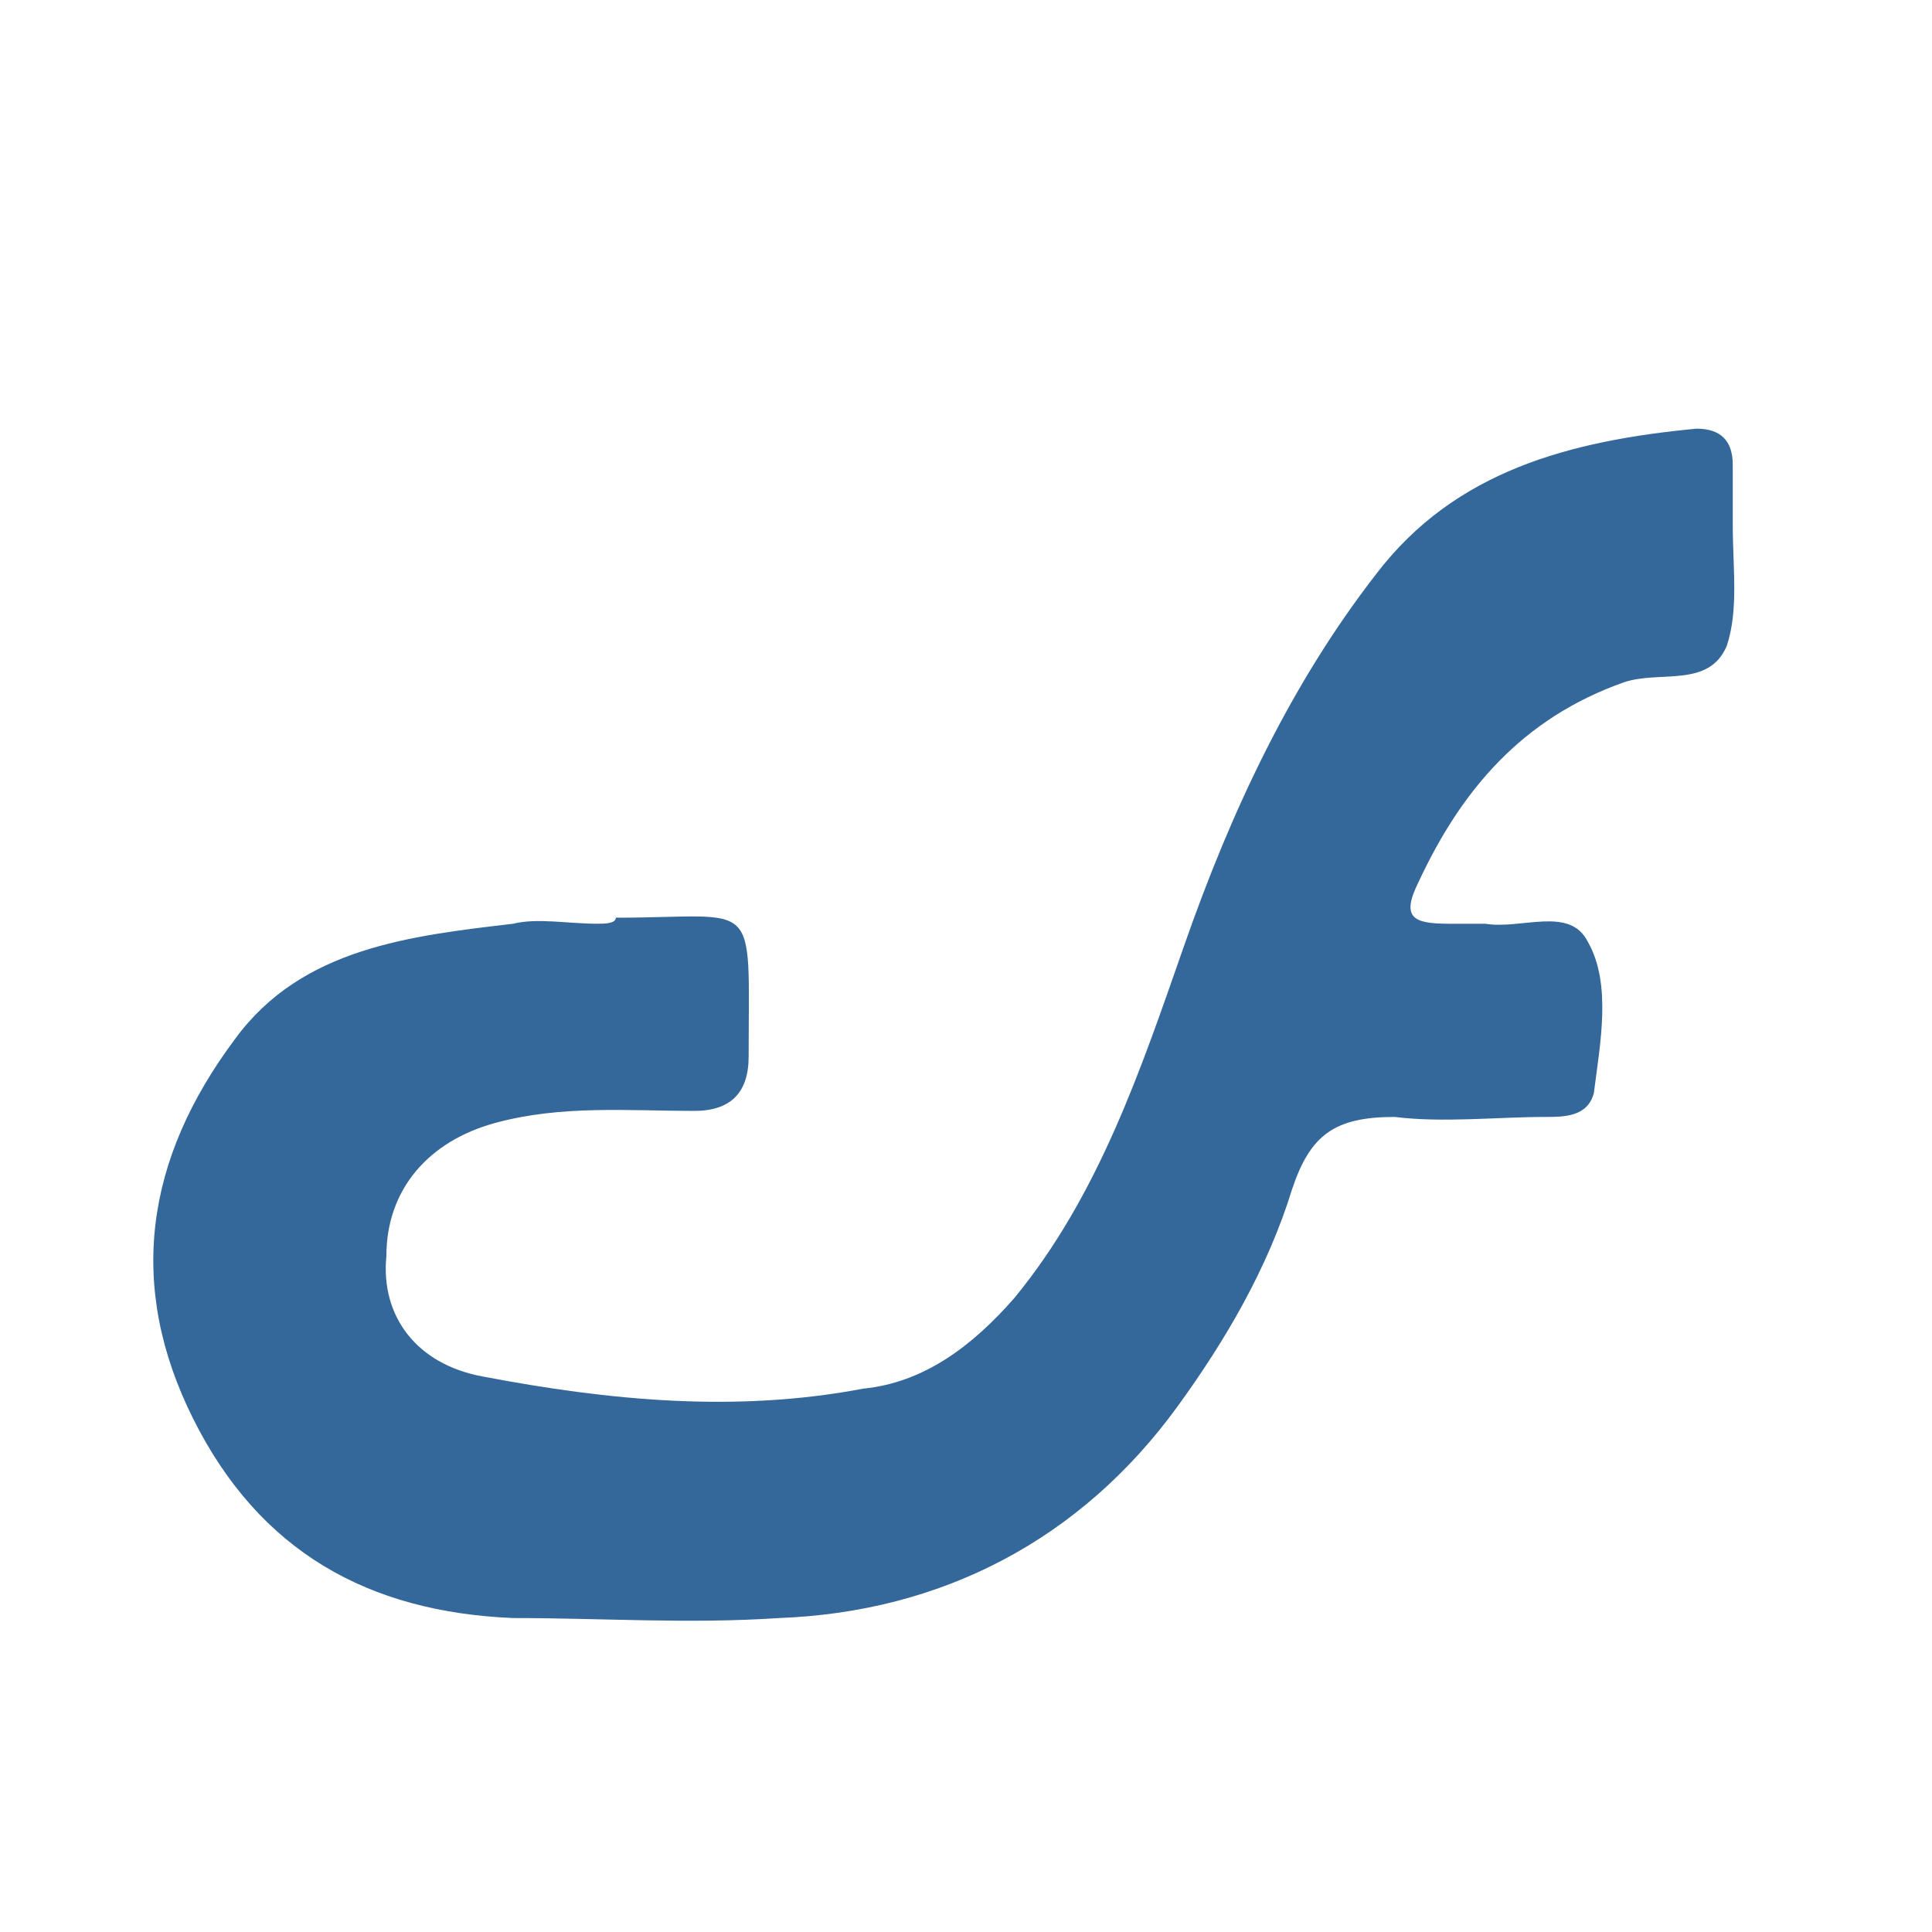
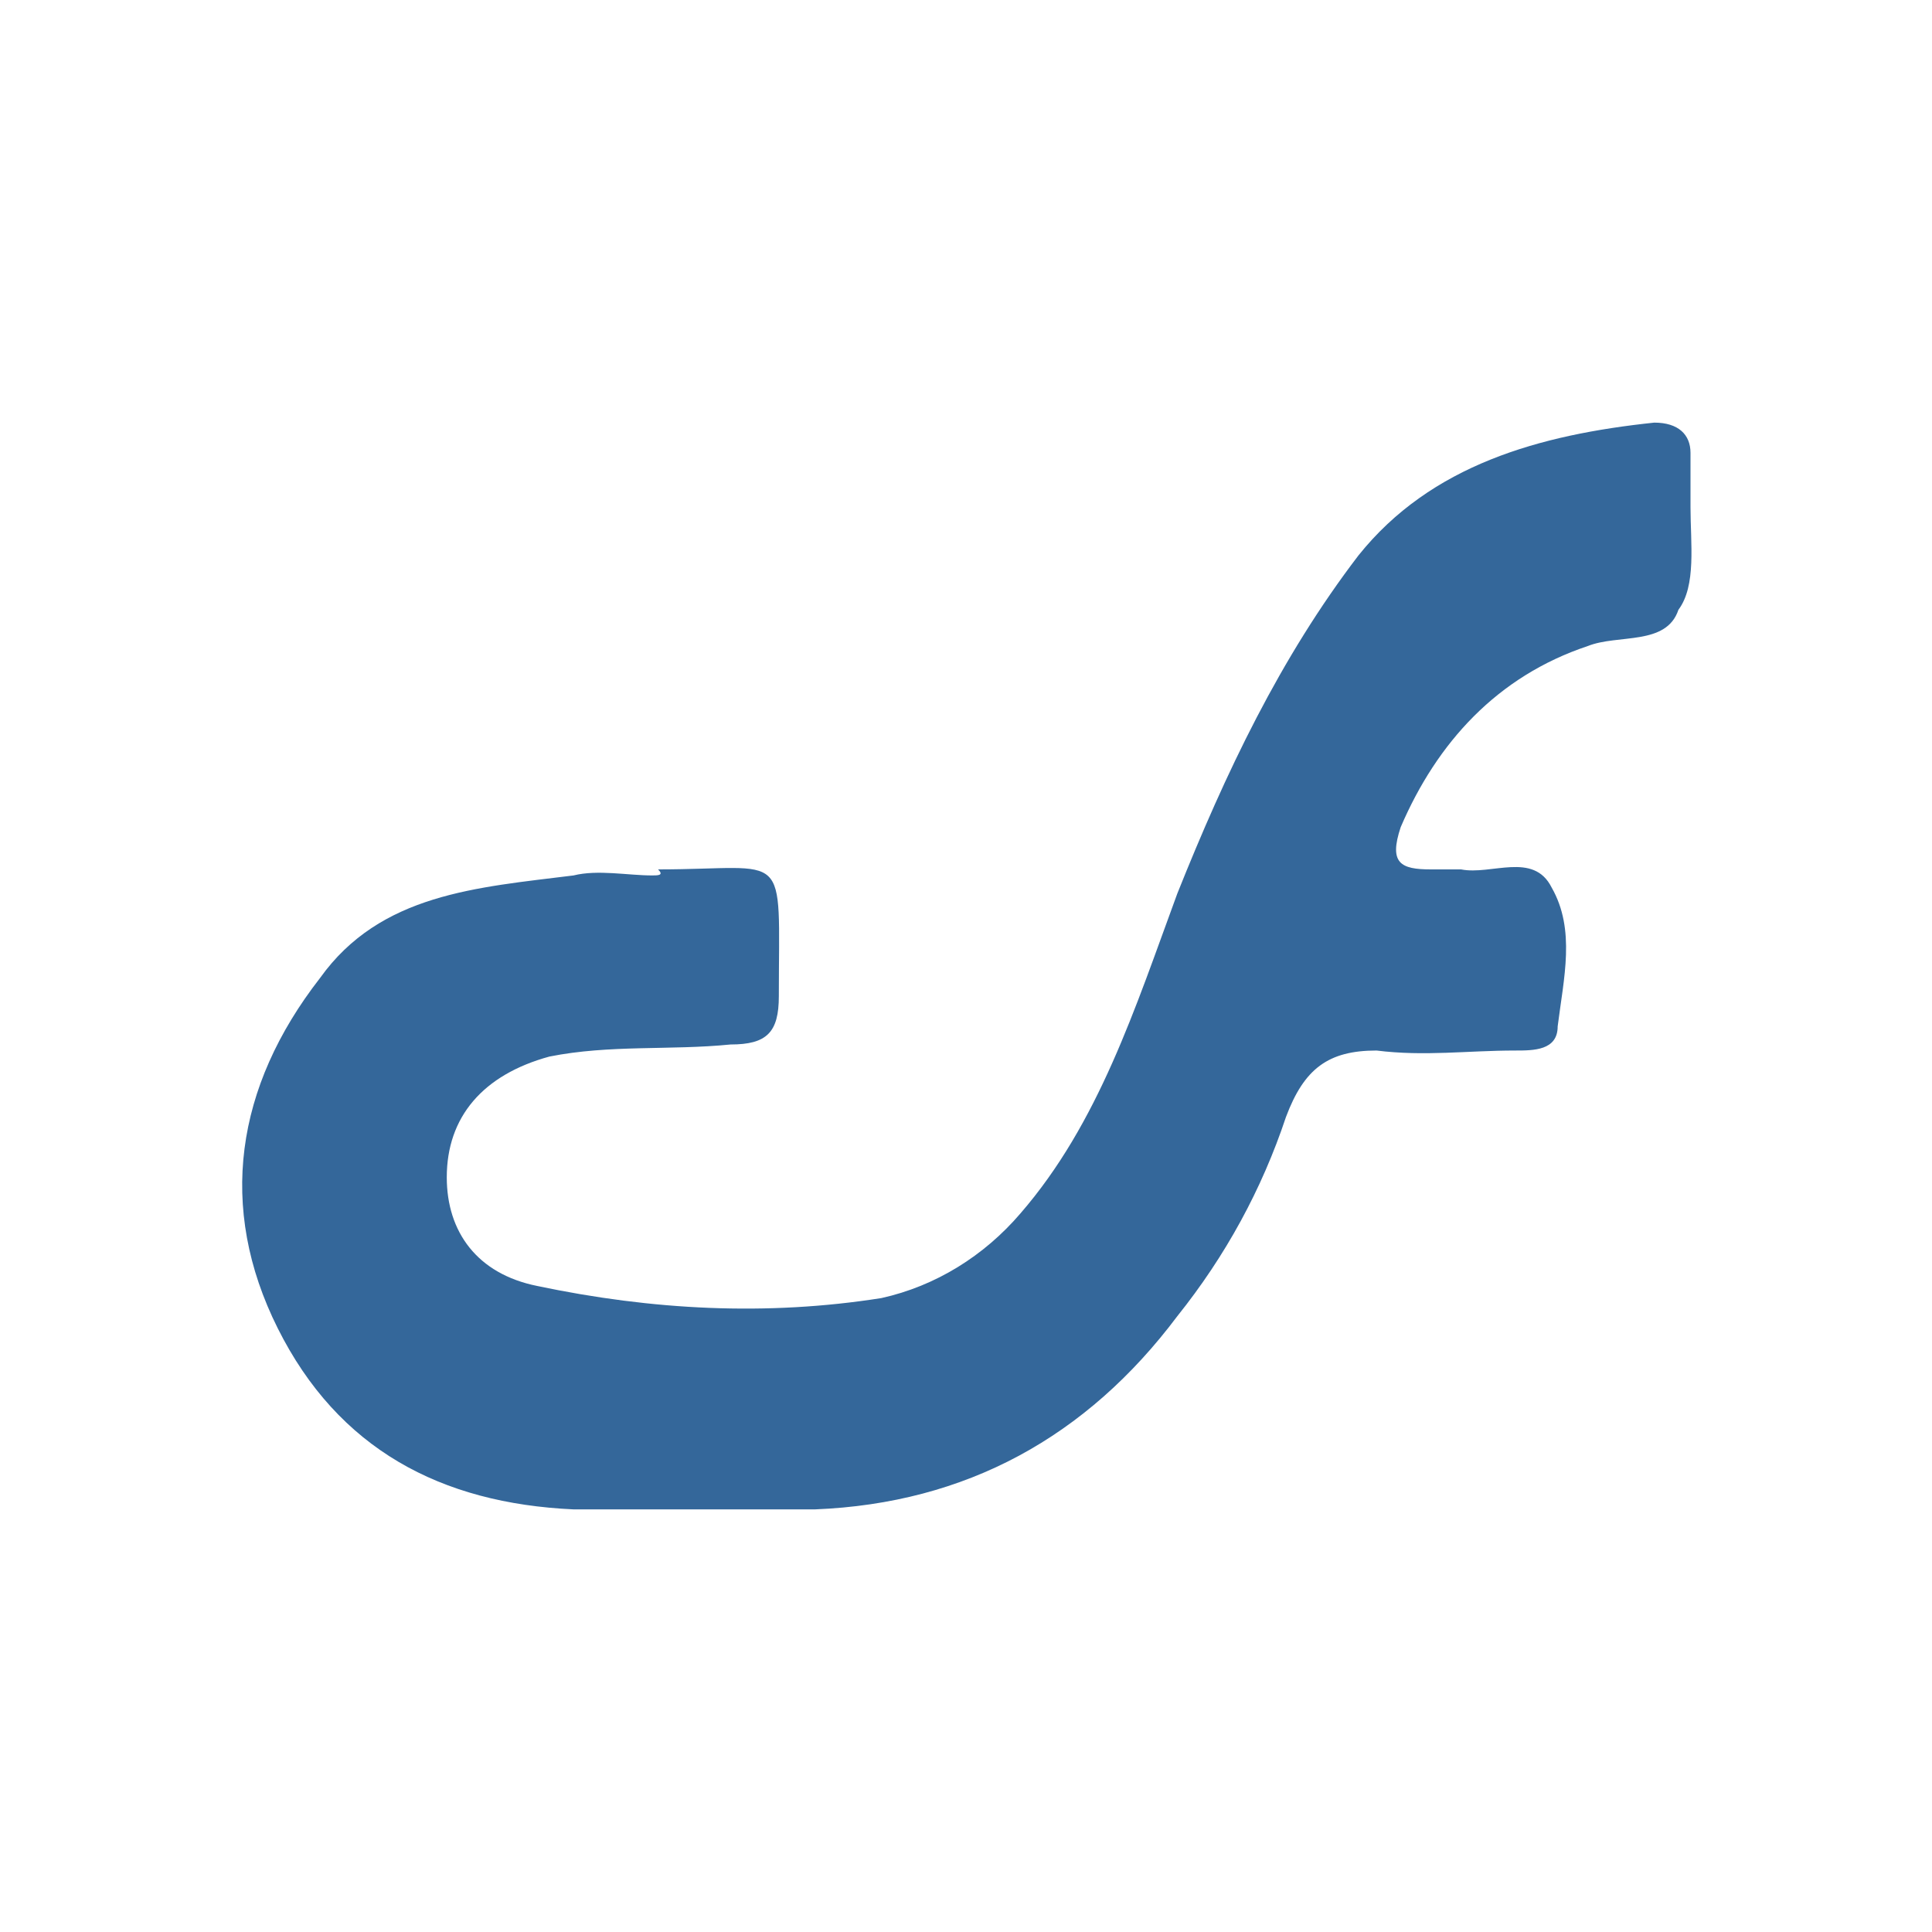
<svg xmlns="http://www.w3.org/2000/svg" version="1.1" id="Layer_1" x="0px" y="0px" viewBox="0 0 32 32" enable-background="new 0 0 32 32" xml:space="preserve">
  <g>
-     <path fill="#34679A" d="M9.9,15.3C9.9,15.3,9.9,15.3,9.9,15.3c-0.5,0-1-0.1-1.4,0c-1.7,0.2-3.5,0.4-4.6,1.9c-1.5,2-1.8,4.1-0.7,6.3   c1.1,2.2,2.9,3.2,5.3,3.3c1.5,0,2.9,0.1,4.4,0c2.7-0.1,5-1.3,6.6-3.5c0.8-1.1,1.5-2.3,1.9-3.6c0.3-0.9,0.7-1.2,1.7-1.2   c0.8,0.1,1.7,0,2.5,0c0.3,0,0.7,0,0.8-0.4c0.1-0.8,0.3-1.8-0.1-2.5c-0.3-0.6-1.1-0.2-1.7-0.3c-0.2,0-0.4,0-0.6,0   c-0.6,0-0.8-0.1-0.5-0.7c0.7-1.5,1.7-2.7,3.4-3.3c0.6-0.2,1.4,0.1,1.7-0.6c0.2-0.6,0.1-1.3,0.1-2c0-0.3,0-0.6,0-1   c0-0.4-0.2-0.6-0.6-0.6c-2.1,0.2-4,0.7-5.3,2.4c-1.4,1.8-2.4,3.9-3.2,6.2c-0.7,2-1.4,4.1-2.8,5.8c-0.7,0.8-1.5,1.4-2.5,1.5   c-2.1,0.4-4.2,0.2-6.3-0.2c-1.1-0.2-1.7-1-1.6-2c0-1.1,0.7-1.9,1.8-2.2c1.1-0.3,2.2-0.2,3.3-0.2c0.6,0,0.9-0.3,0.9-0.9   c0-2.7,0.2-2.3-2.2-2.3C10.2,15.3,10,15.3,9.9,15.3z" />
+     <path fill="#34679A" d="M10.8,14.5C10.8,14.5,10.8,14.5,10.8,14.5c-0.4,0-0.9-0.1-1.3,0c-1.6,0.2-3.2,0.3-4.2,1.7   C3.9,18,3.6,20,4.6,22c1,2,2.7,2.9,4.9,3c1.3,0,2.7,0,4,0c2.5-0.1,4.5-1.2,6-3.2c0.8-1,1.4-2.1,1.8-3.3c0.3-0.8,0.7-1.1,1.5-1.1   c0.8,0.1,1.5,0,2.3,0c0.3,0,0.7,0,0.7-0.4c0.1-0.8,0.3-1.6-0.1-2.3c-0.3-0.6-1-0.2-1.5-0.3c-0.2,0-0.3,0-0.5,0   c-0.5,0-0.7-0.1-0.5-0.7c0.6-1.4,1.6-2.5,3.1-3c0.5-0.2,1.3,0,1.5-0.6C28.1,9.7,28,9,28,8.4c0-0.3,0-0.6,0-0.9   C28,7.2,27.8,7,27.4,7c-1.9,0.2-3.7,0.7-4.9,2.2c-1.3,1.7-2.2,3.6-3,5.6c-0.7,1.9-1.3,3.8-2.6,5.3c-0.6,0.7-1.4,1.2-2.3,1.4   c-1.9,0.3-3.8,0.2-5.7-0.2c-1-0.2-1.5-0.9-1.5-1.8c0-1,0.6-1.7,1.7-2c1-0.2,2-0.1,3-0.2c0.6,0,0.8-0.2,0.8-0.8c0-2.5,0.2-2.1-2-2.1   C11,14.5,10.9,14.5,10.8,14.5z" />
  </g>
</svg>
